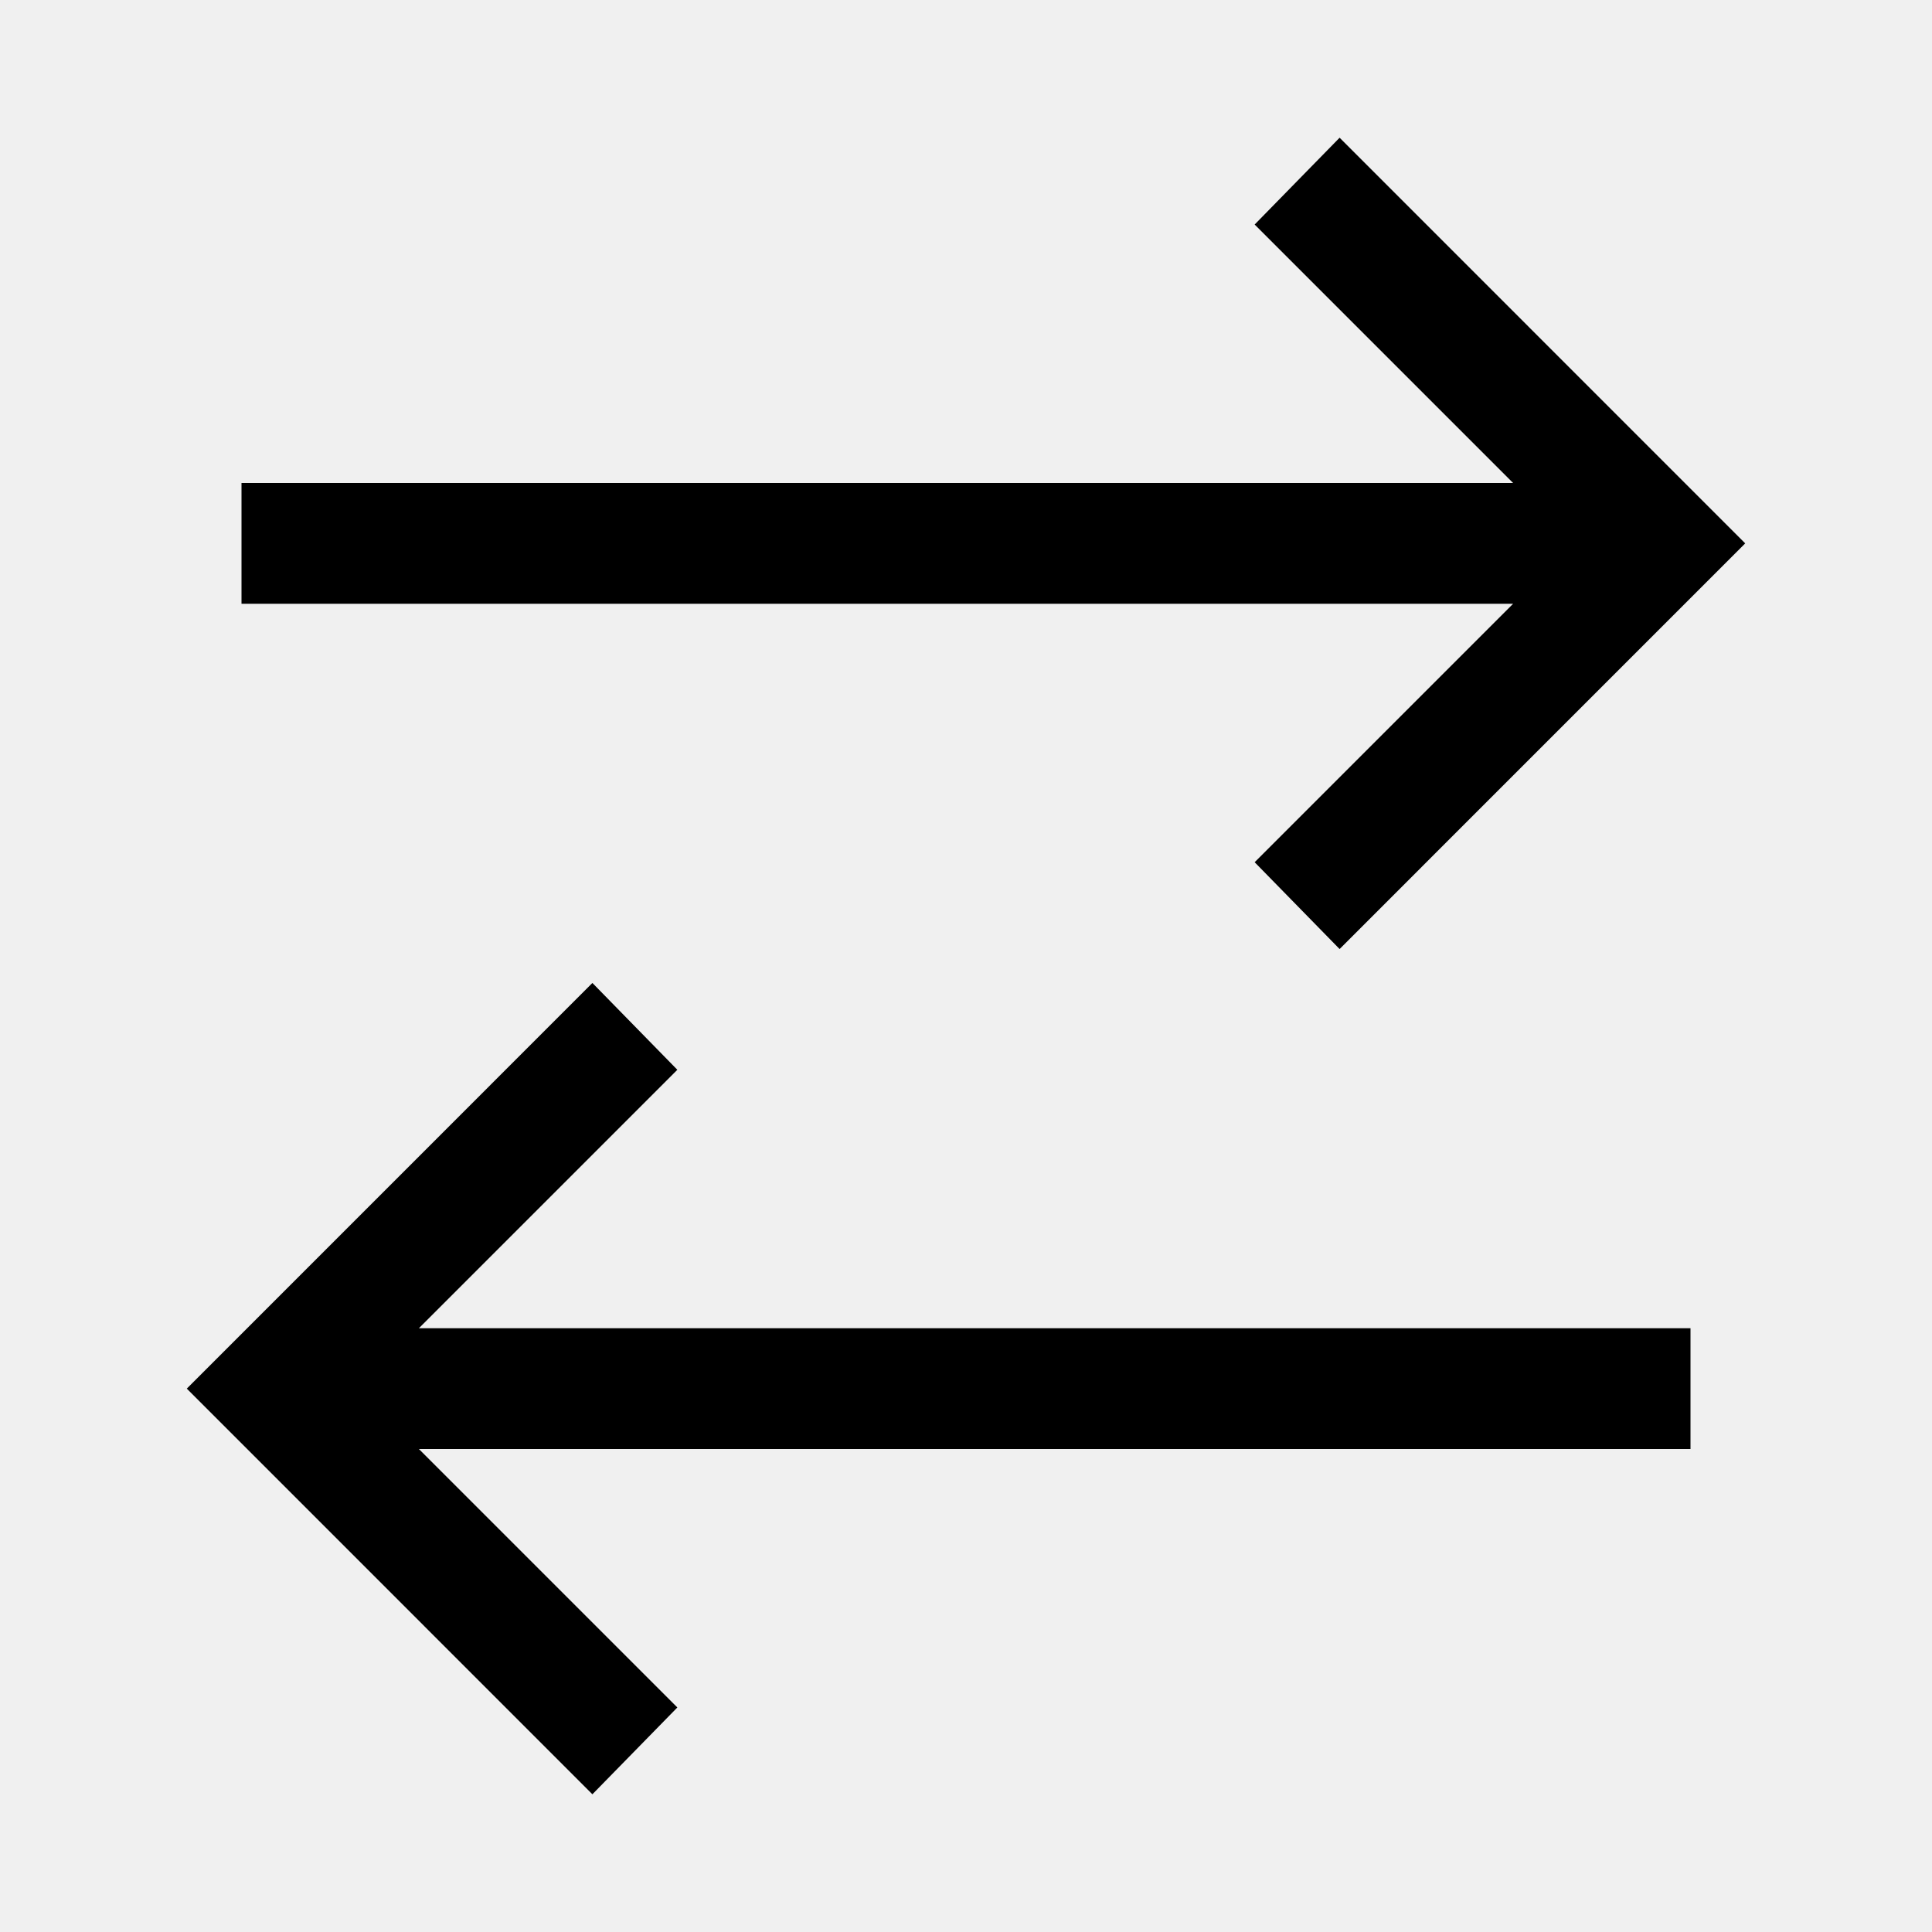
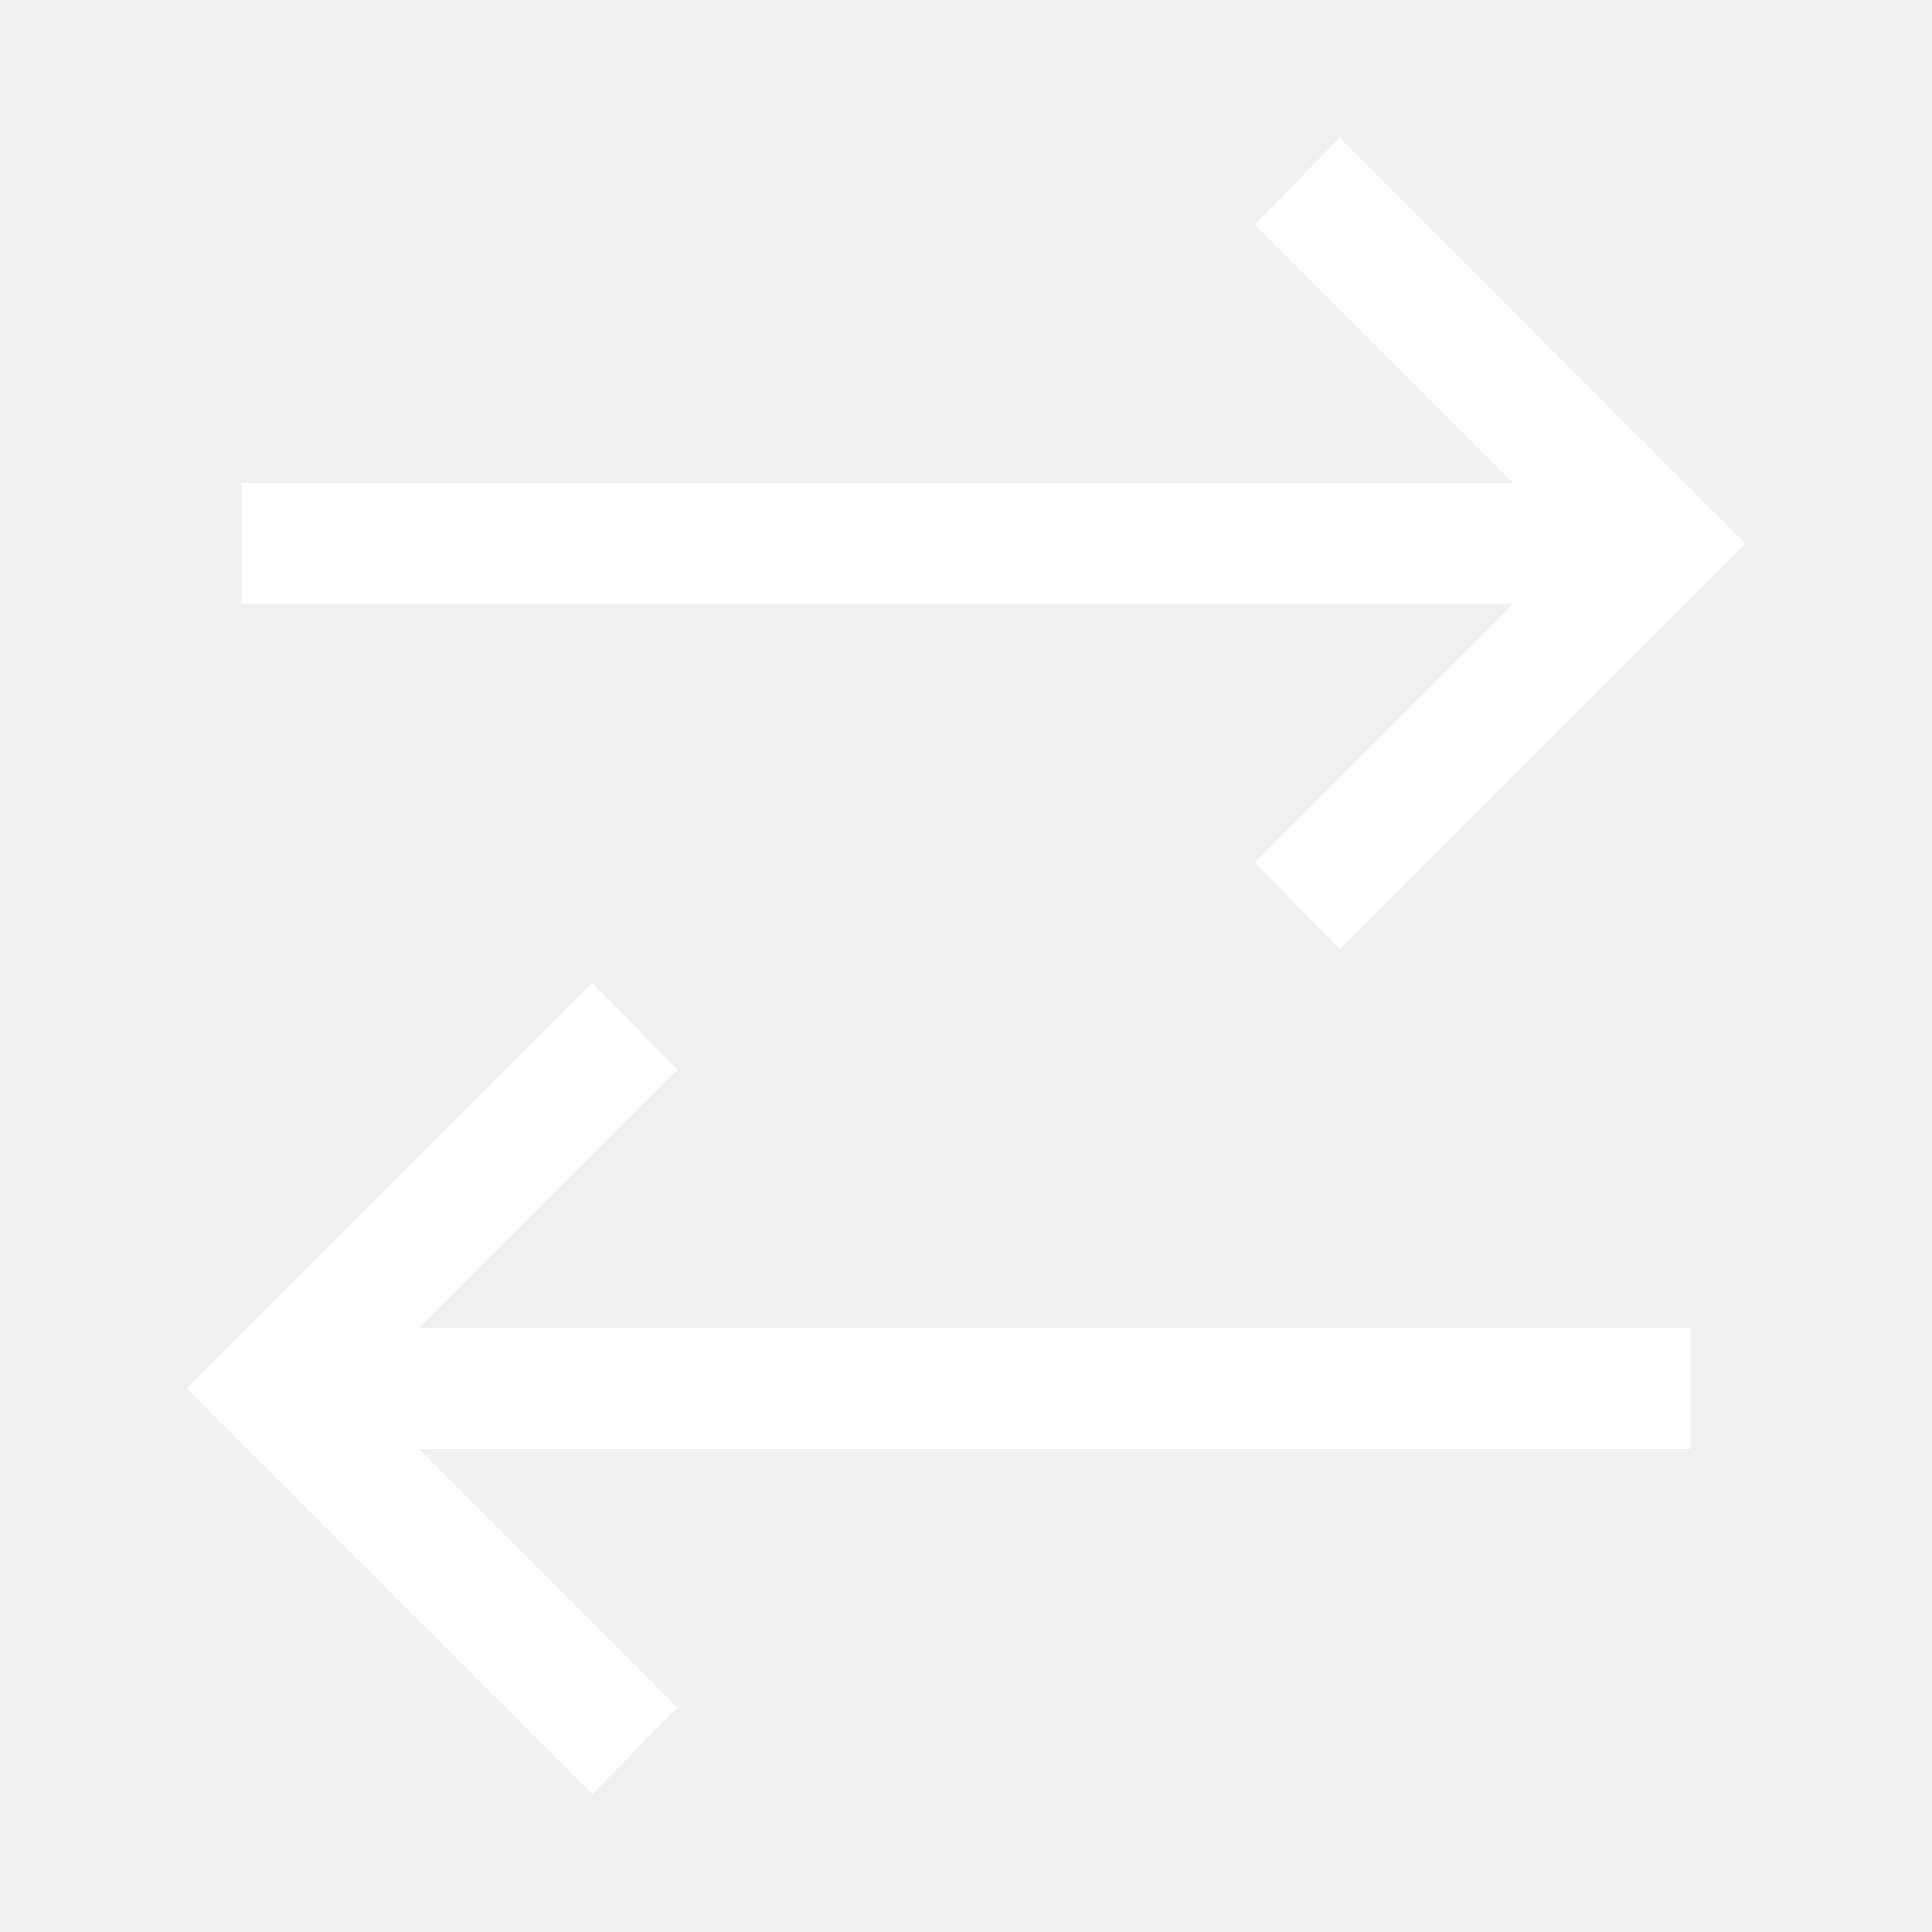
- <svg xmlns="http://www.w3.org/2000/svg" viewBox="0 0 32 32">
+ <svg xmlns="http://www.w3.org/2000/svg" fill="#fff" viewBox="0 0 32 32">
  <path d="M 22.188 2.281 L 20.781 3.719 L 25.062 8 L 4 8 L 4 10 L 25.062 10 L 20.781 14.281 L 22.188 15.719 L 28.906 9 Z M 9.812 16.281 L 3.094 23 L 9.812 29.719 L 11.219 28.281 L 6.938 24 L 28 24 L 28 22 L 6.938 22 L 11.219 17.719 Z" />
</svg>
